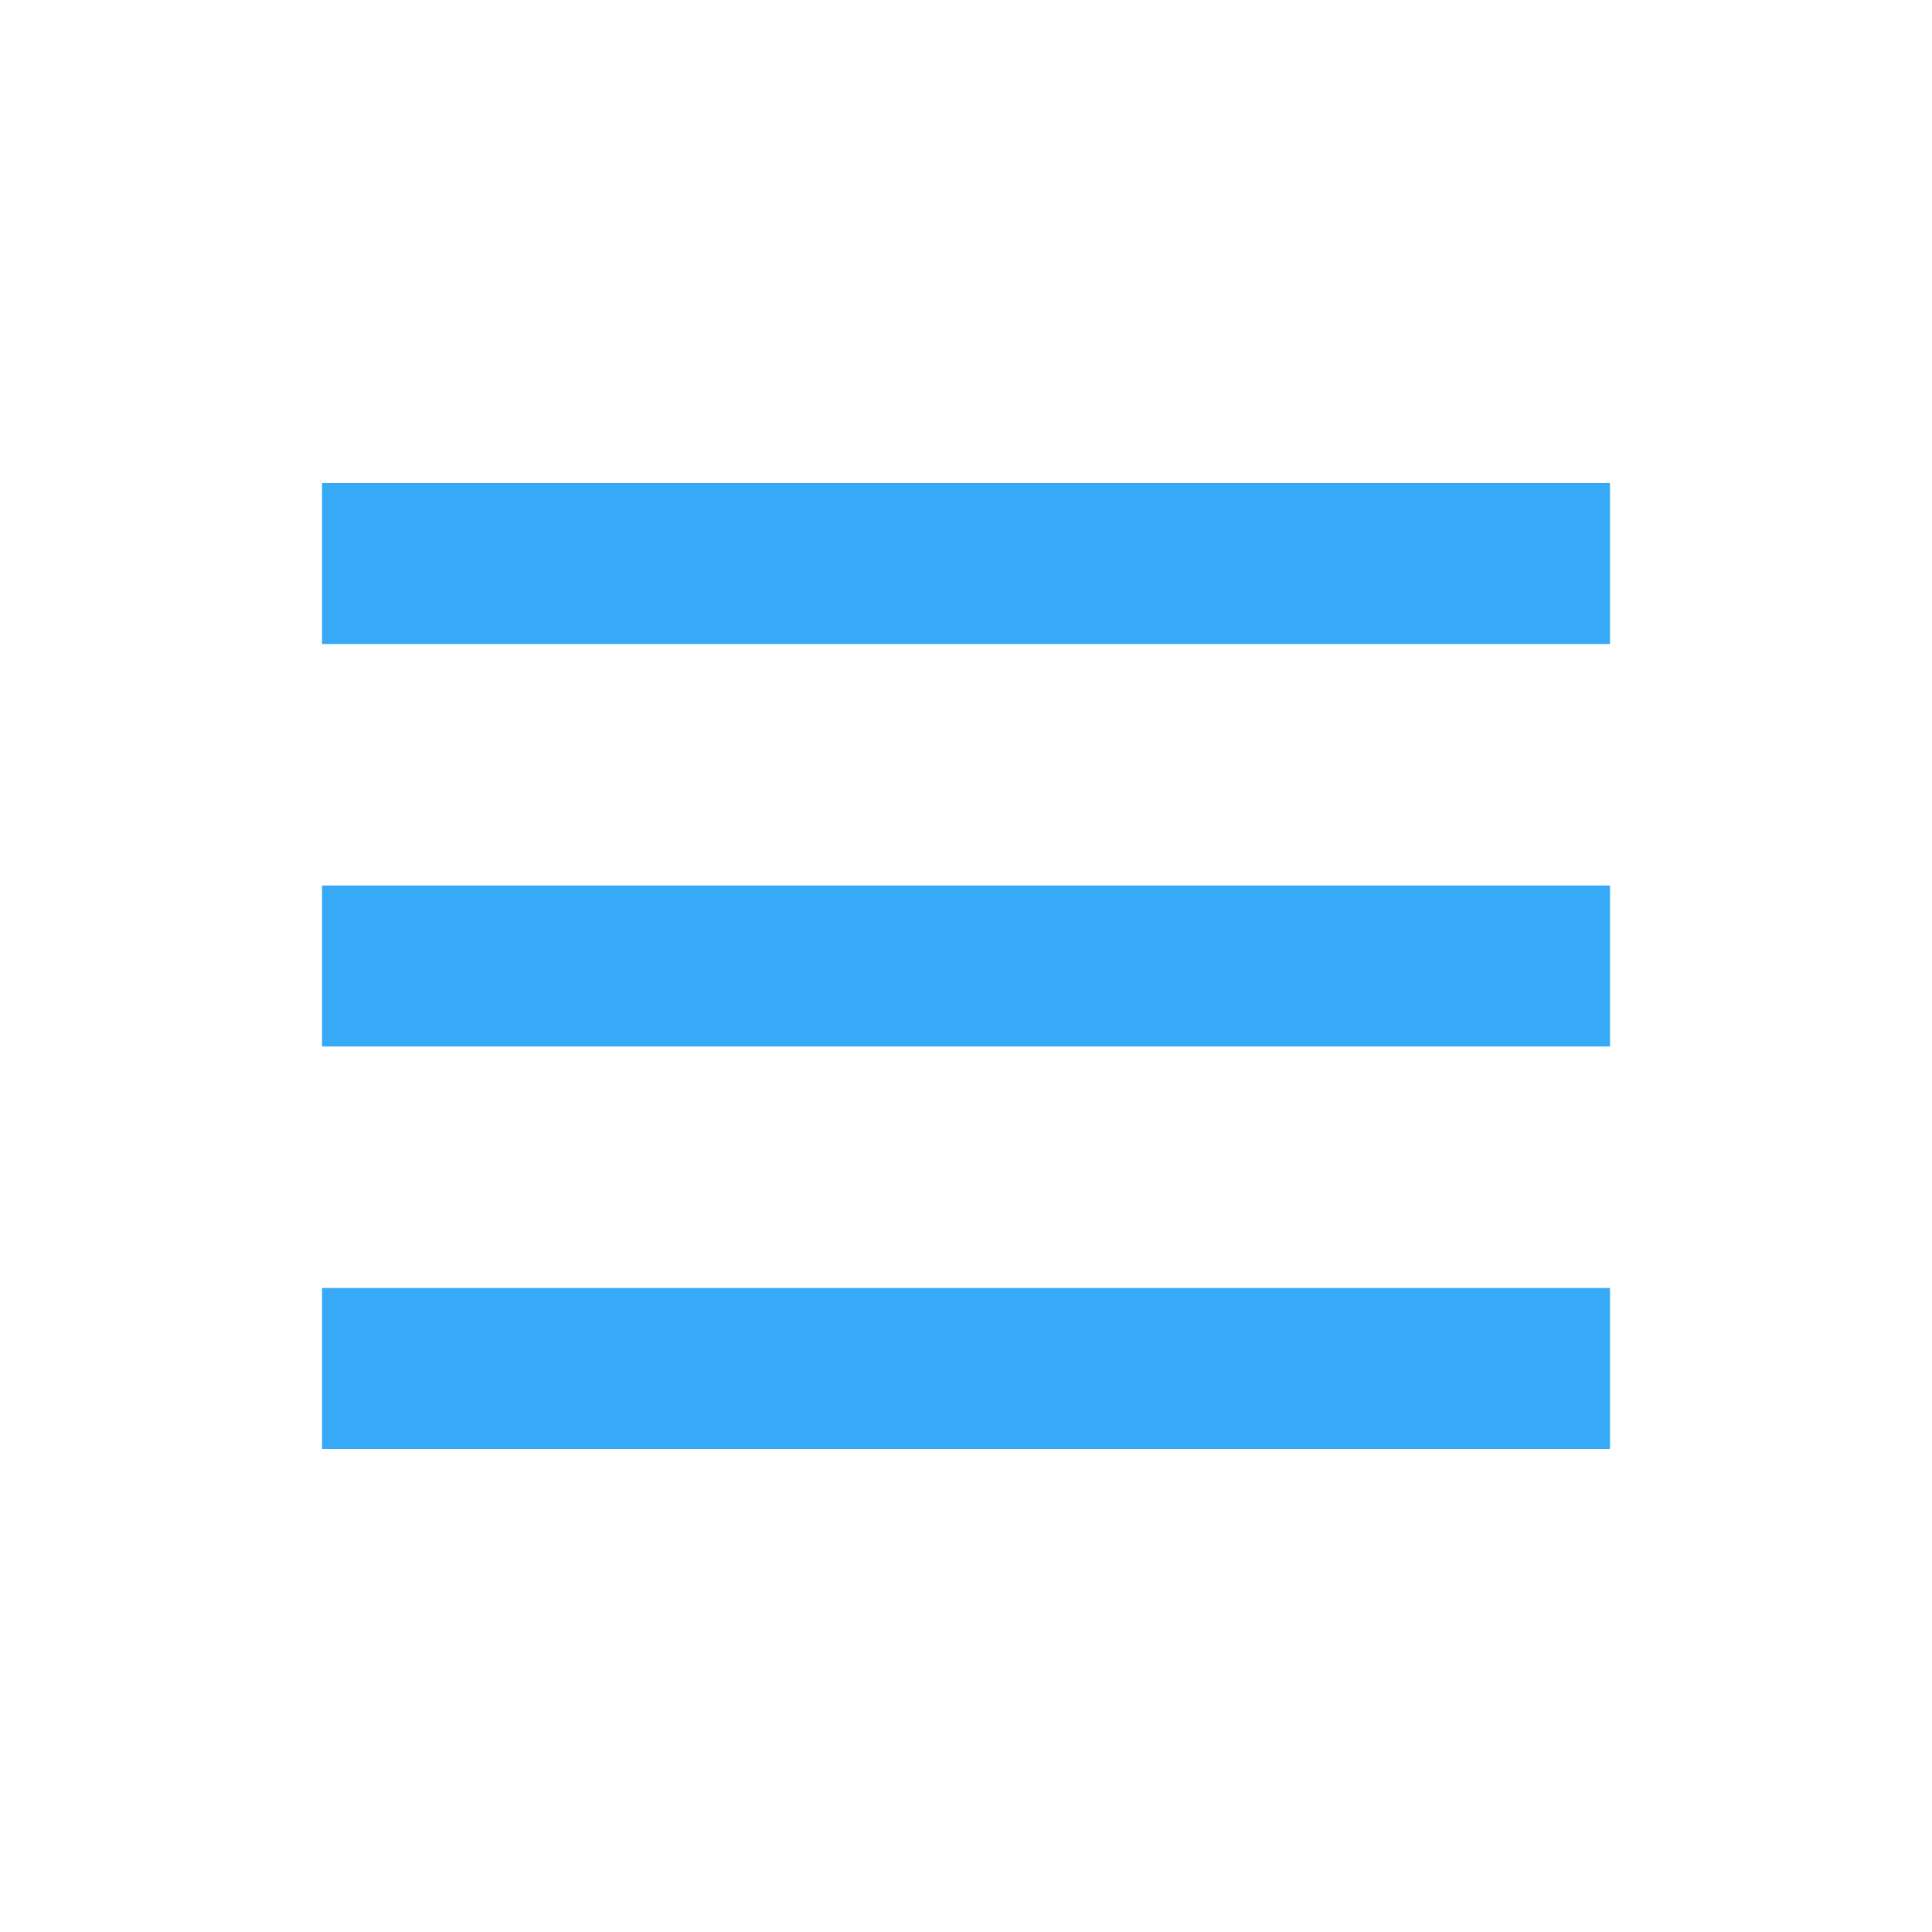
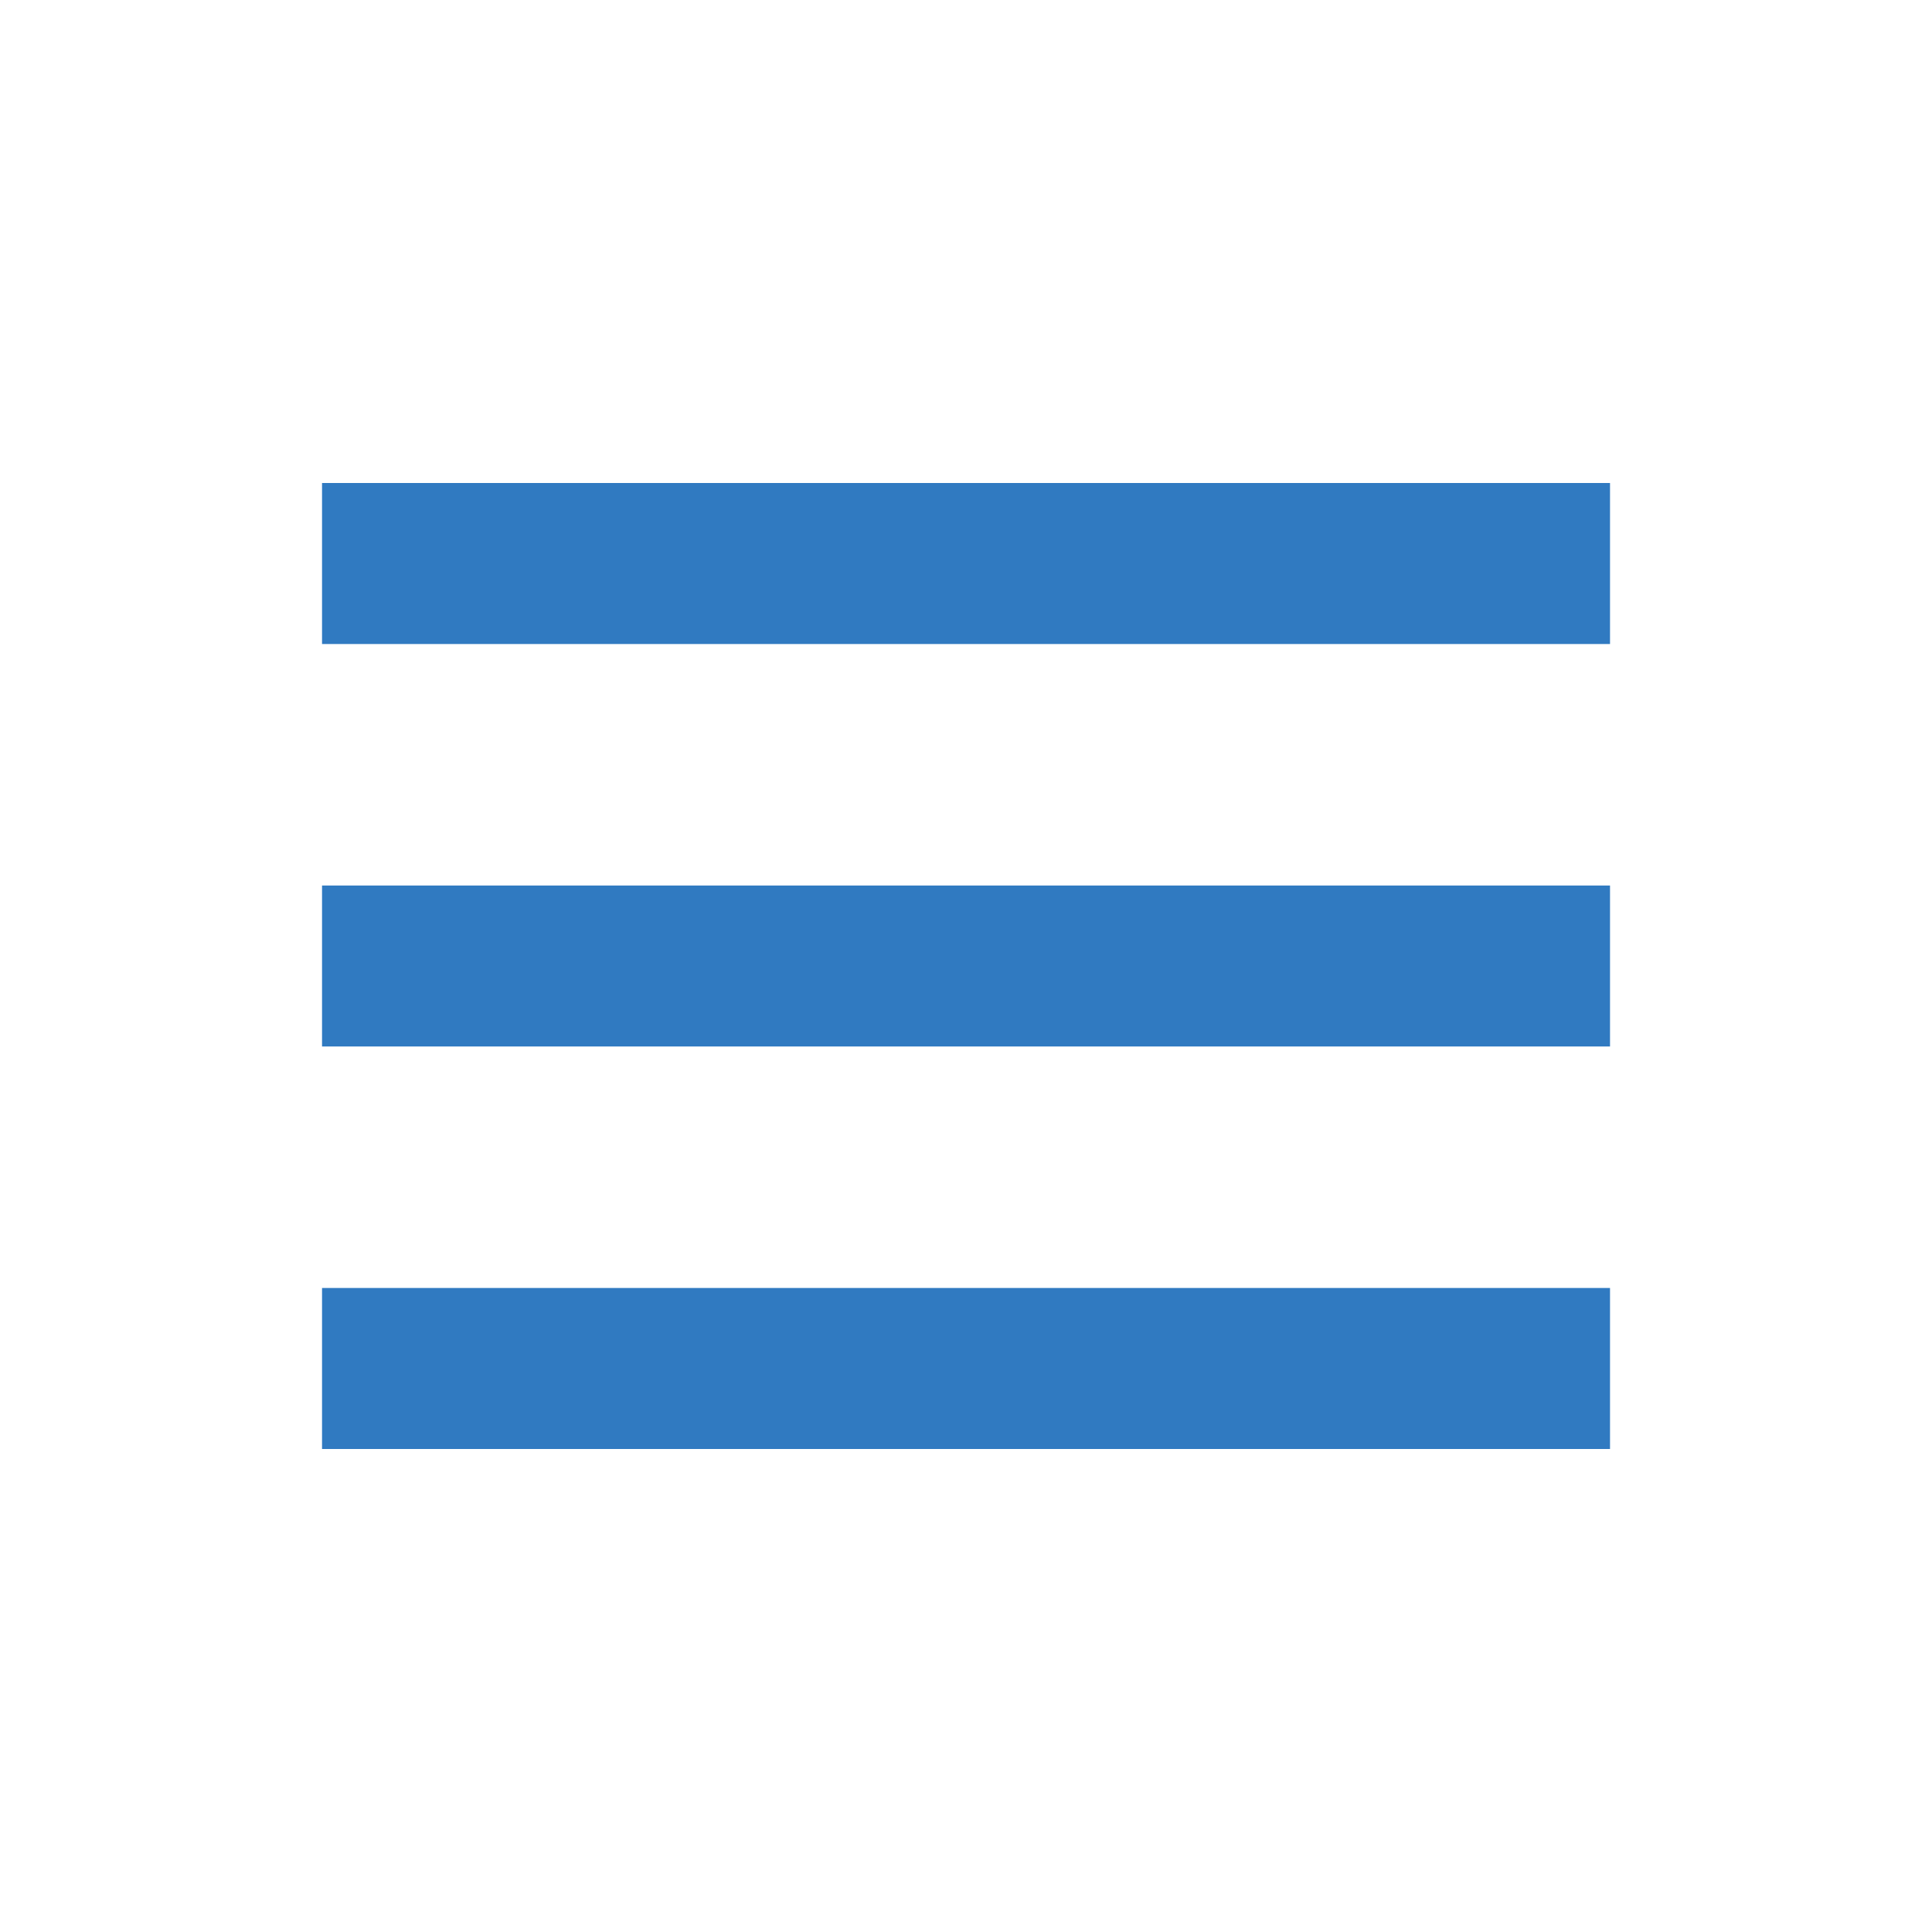
<svg xmlns="http://www.w3.org/2000/svg" width="32" height="32" viewBox="0 0 32 32" fill="none">
-   <path d="M5.334 8H26.667V10.667H5.334V8ZM5.334 14.667H26.667V17.333H5.334V14.667ZM5.334 21.333H26.667V24H5.334V21.333Z" fill="#37aaF7" />
+   <path d="M5.334 8H26.667V10.667H5.334V8ZM5.334 14.667H26.667V17.333H5.334V14.667ZM5.334 21.333H26.667V24H5.334V21.333Z" fill="#307ac1" />
</svg>
